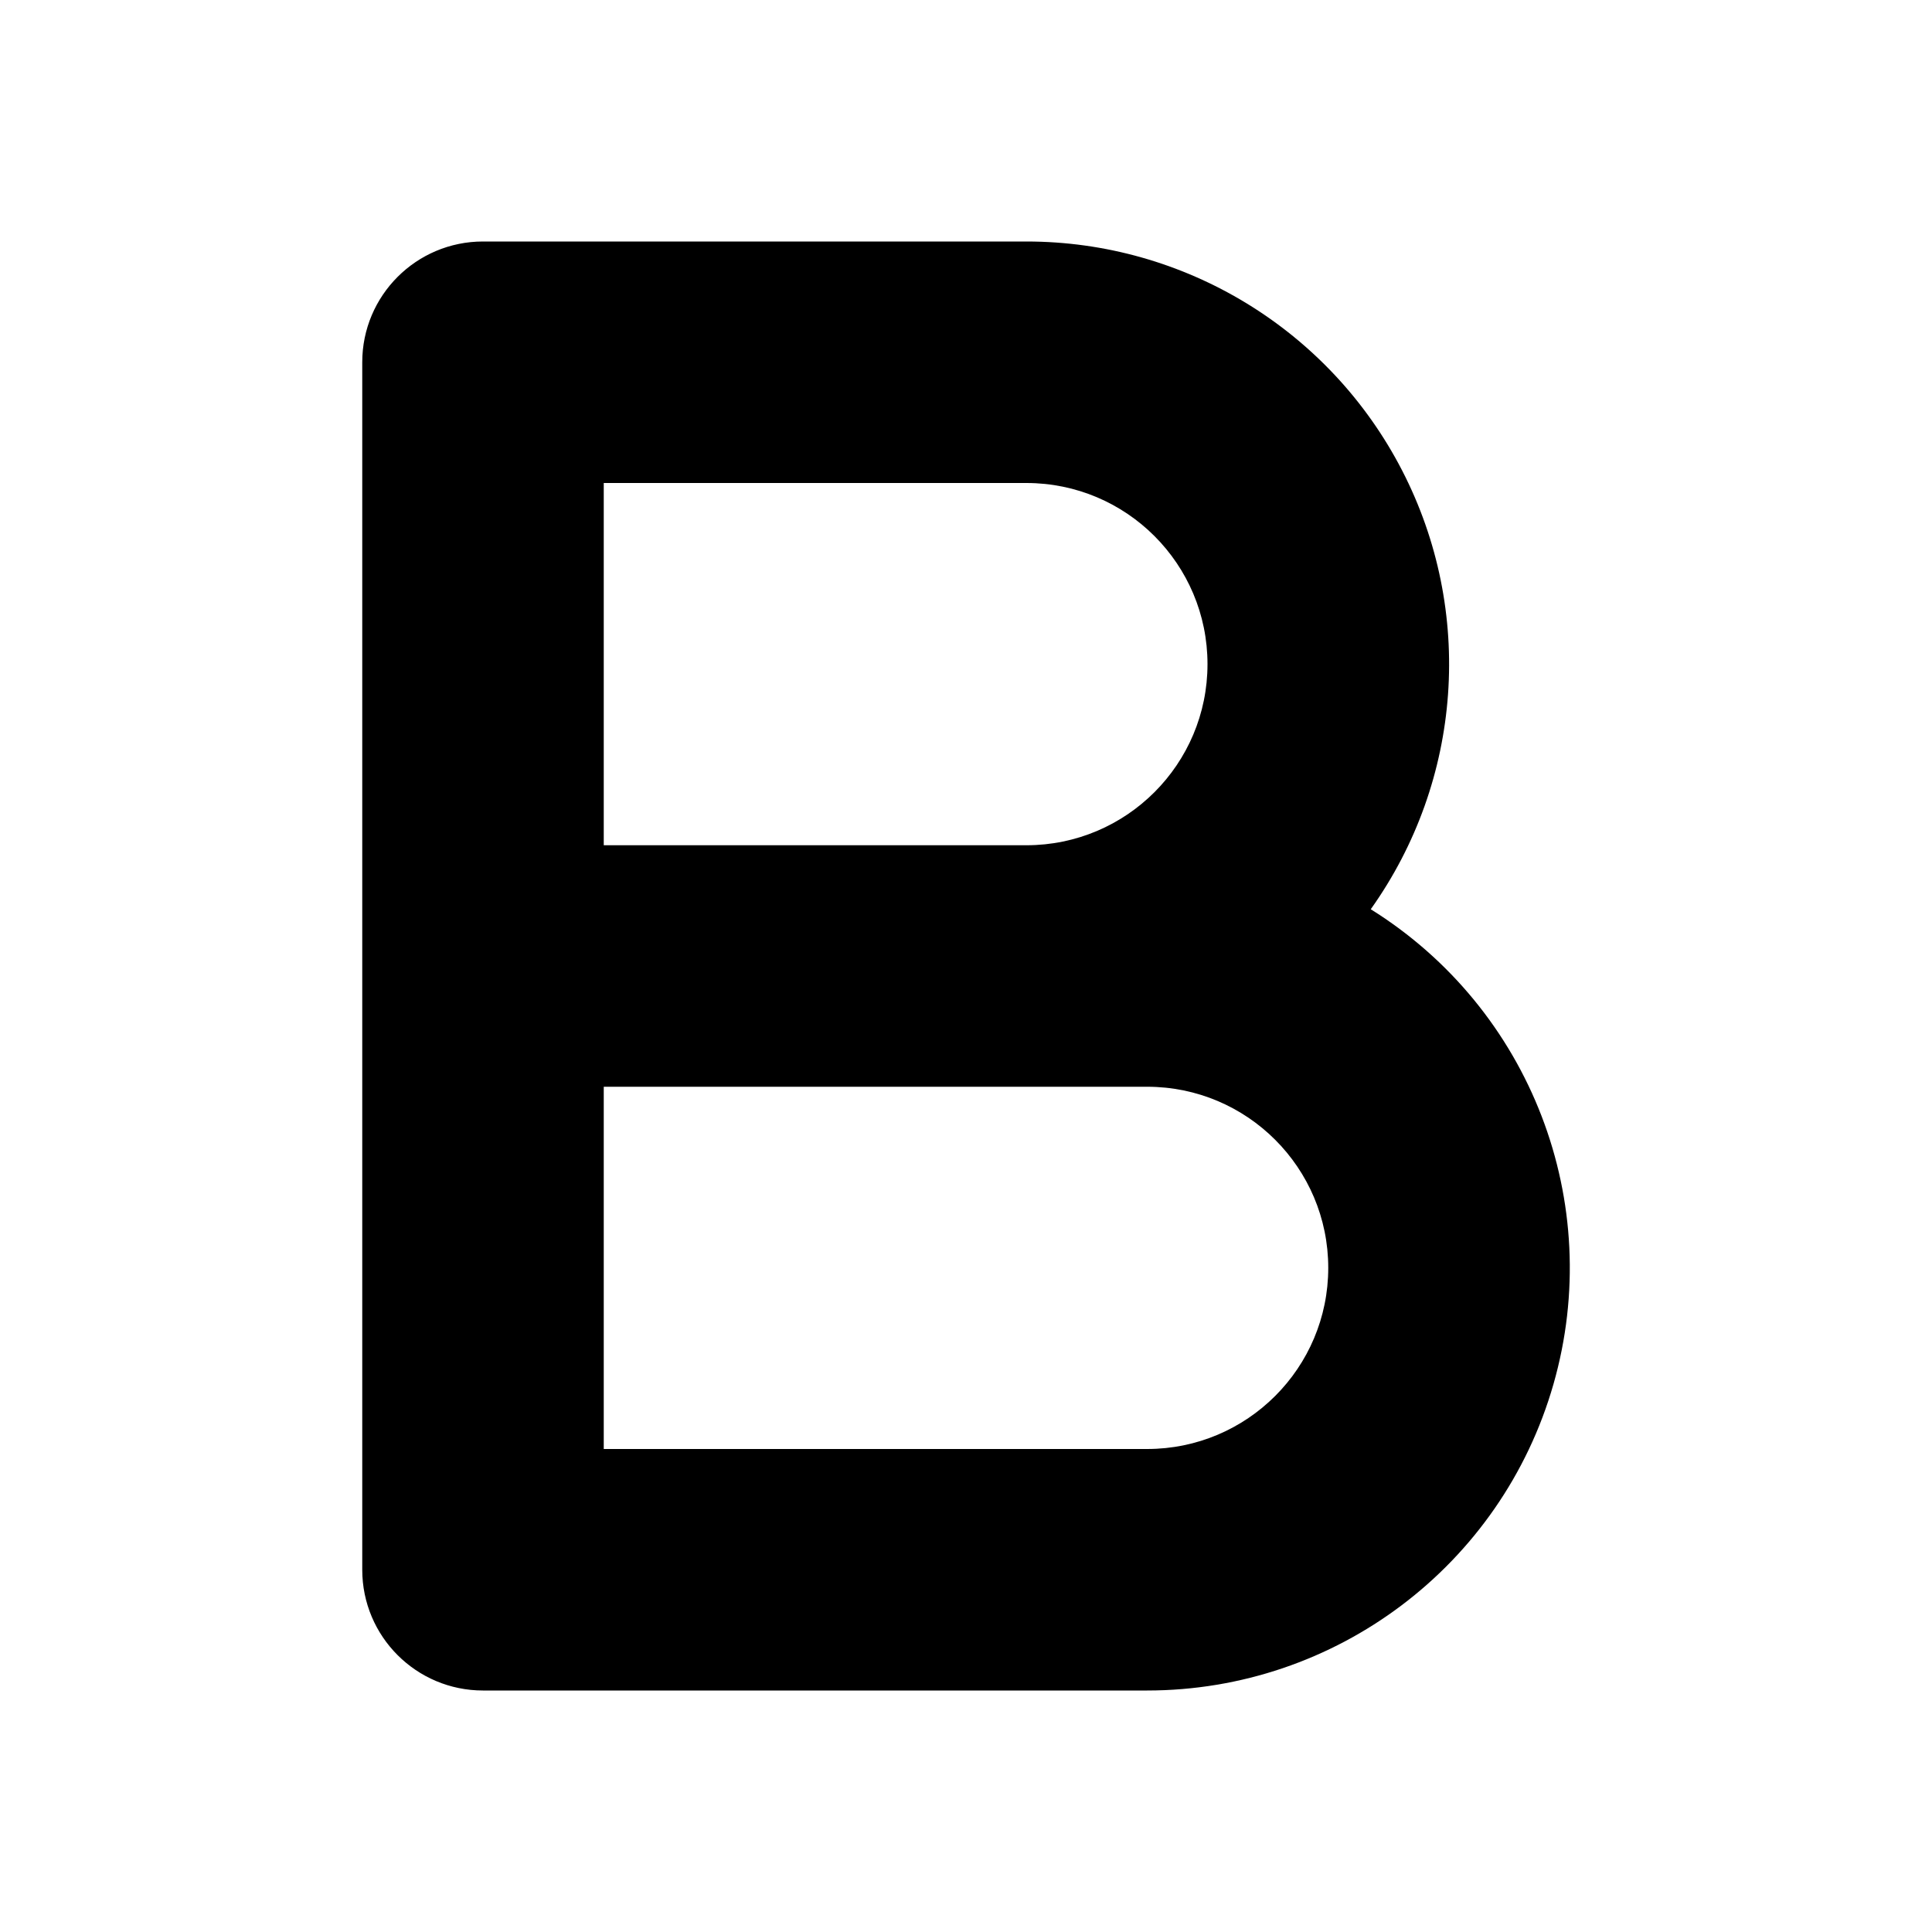
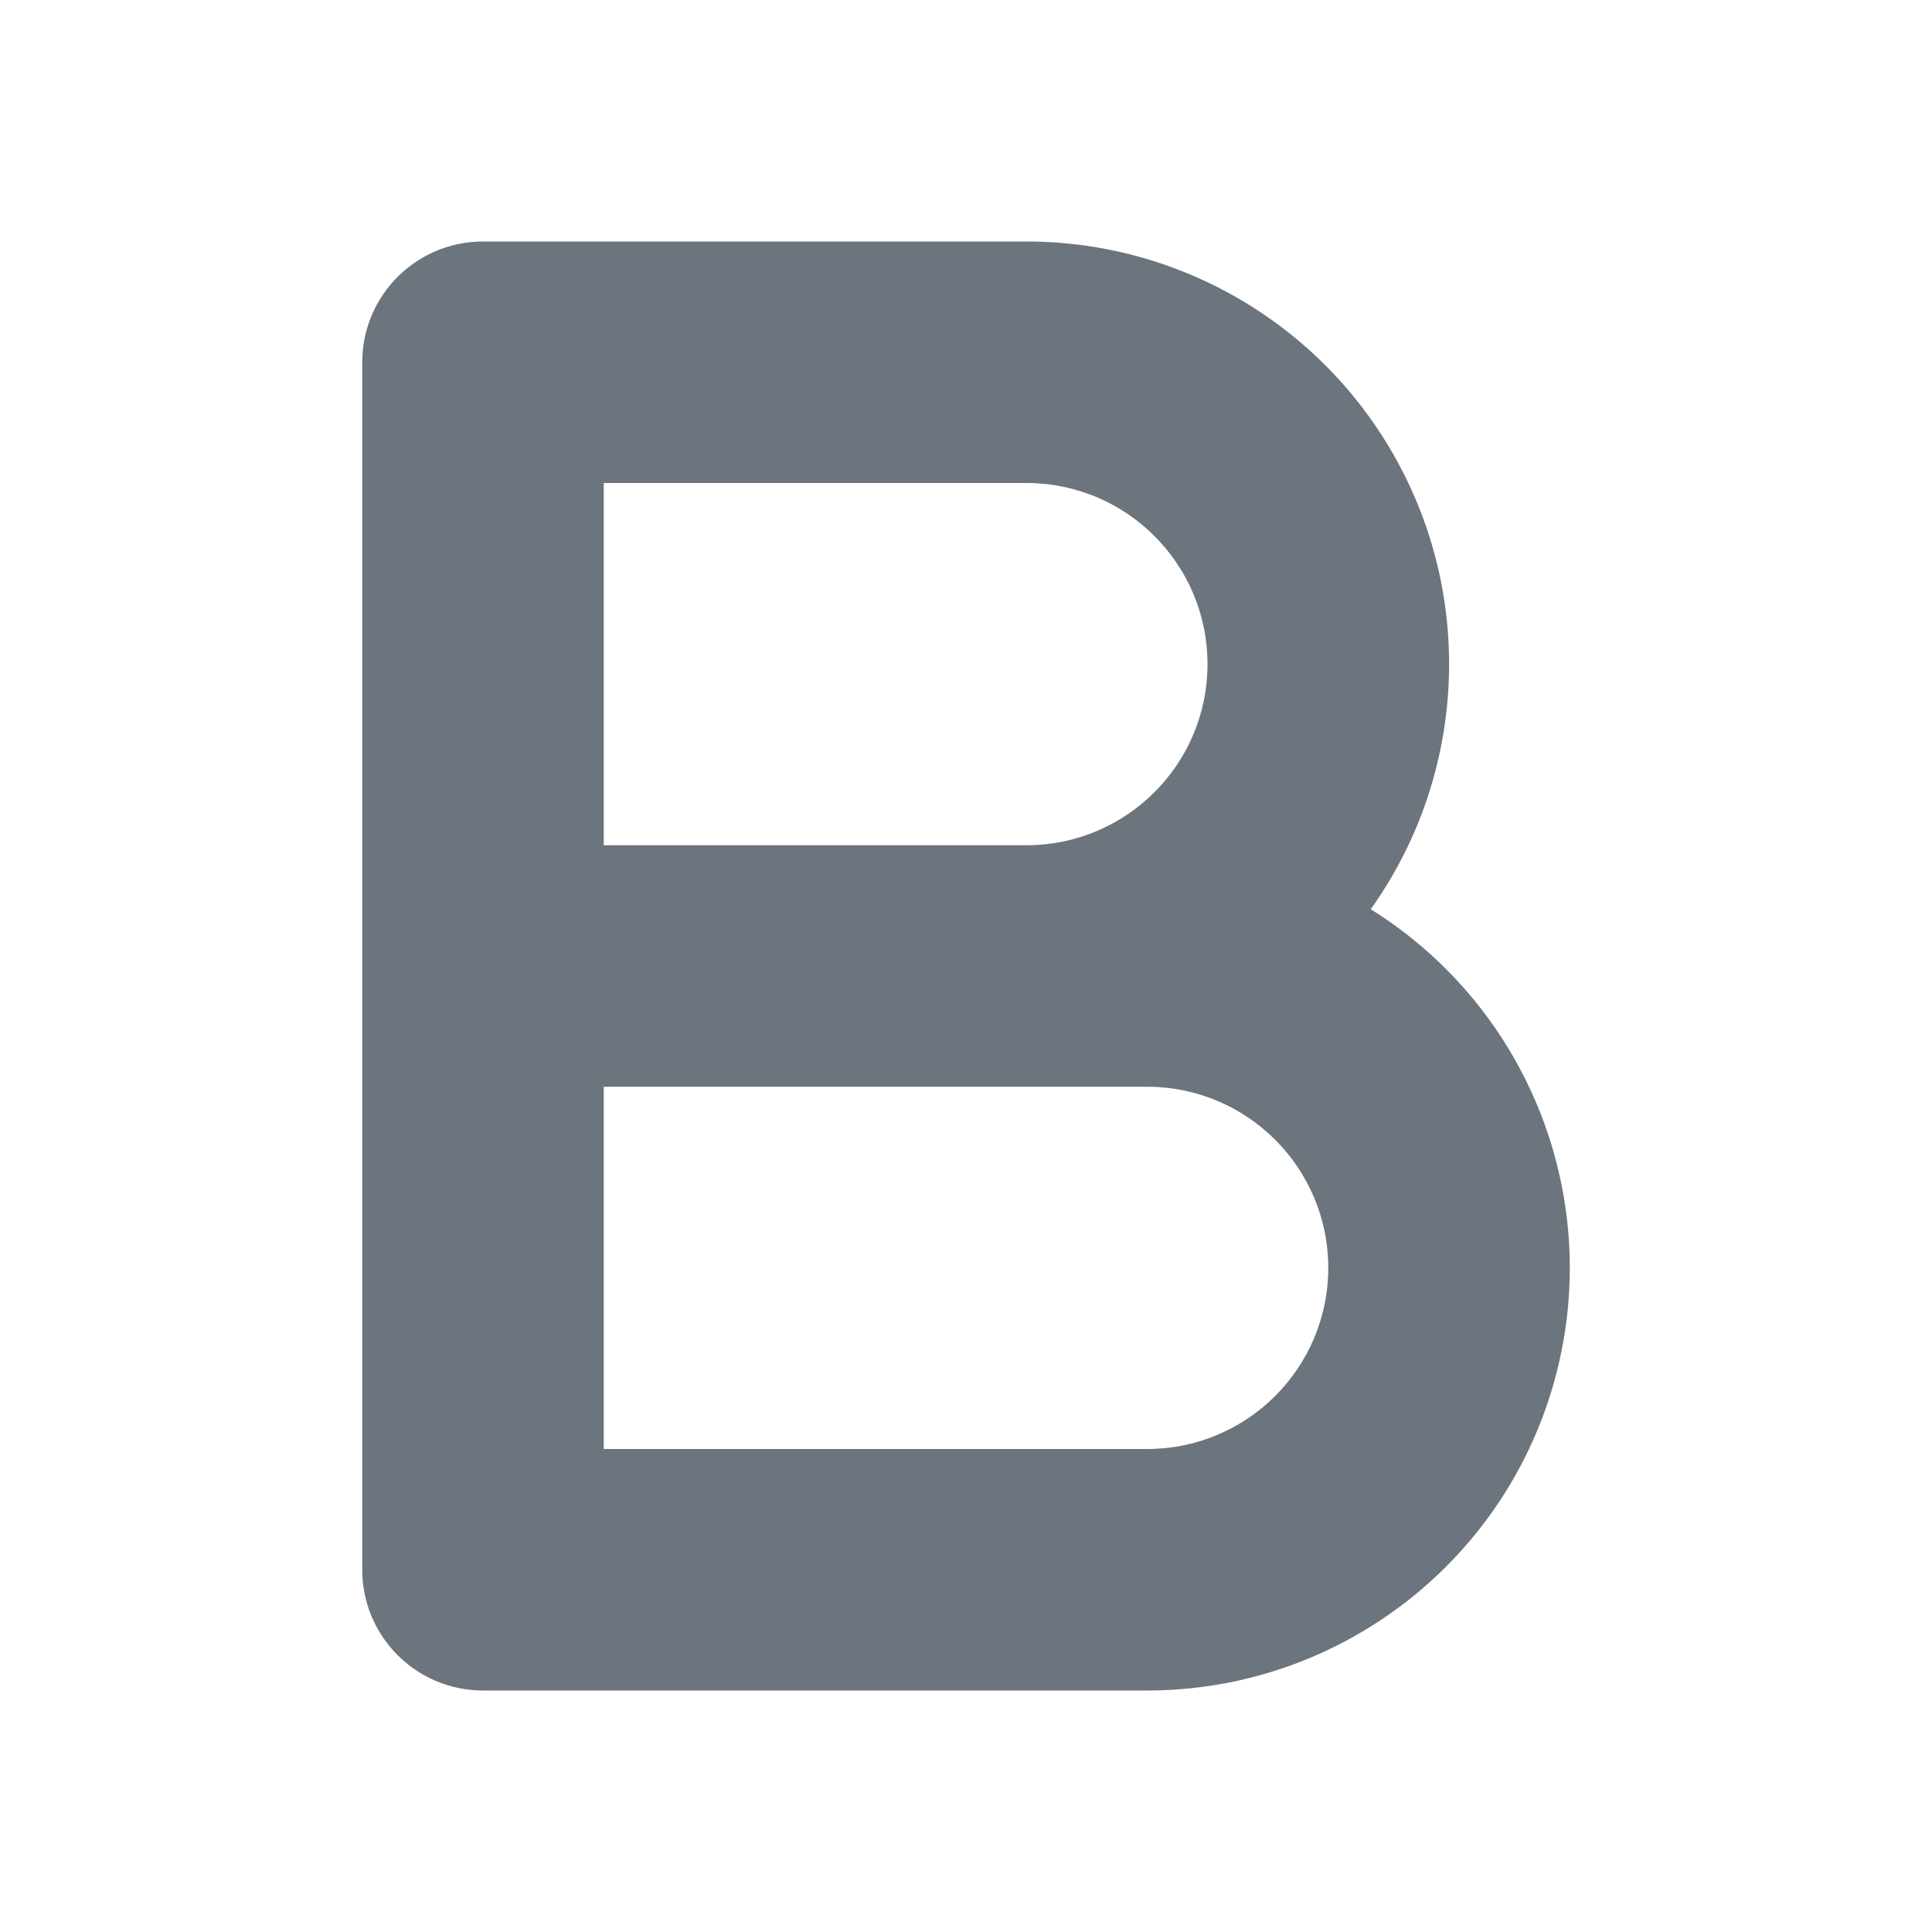
- <svg xmlns="http://www.w3.org/2000/svg" viewBox="0 0 16 16" width="16" height="16">
+ <svg xmlns="http://www.w3.org/2000/svg" viewBox="0 0 16 16" fill="#6c757d" width="16" height="16">
  <path fill-rule="evenodd" d="M4 2a1 1 0 00-1 1v10a1 1 0 001 1h5.5a3.5 3.5 0 001.852-6.47A3.5 3.5 0 008.5 2H4zm4.5 5a1.5 1.5 0 100-3H5v3h3.5zM5 9v3h4.5a1.5 1.5 0 000-3H5z" />
</svg>
